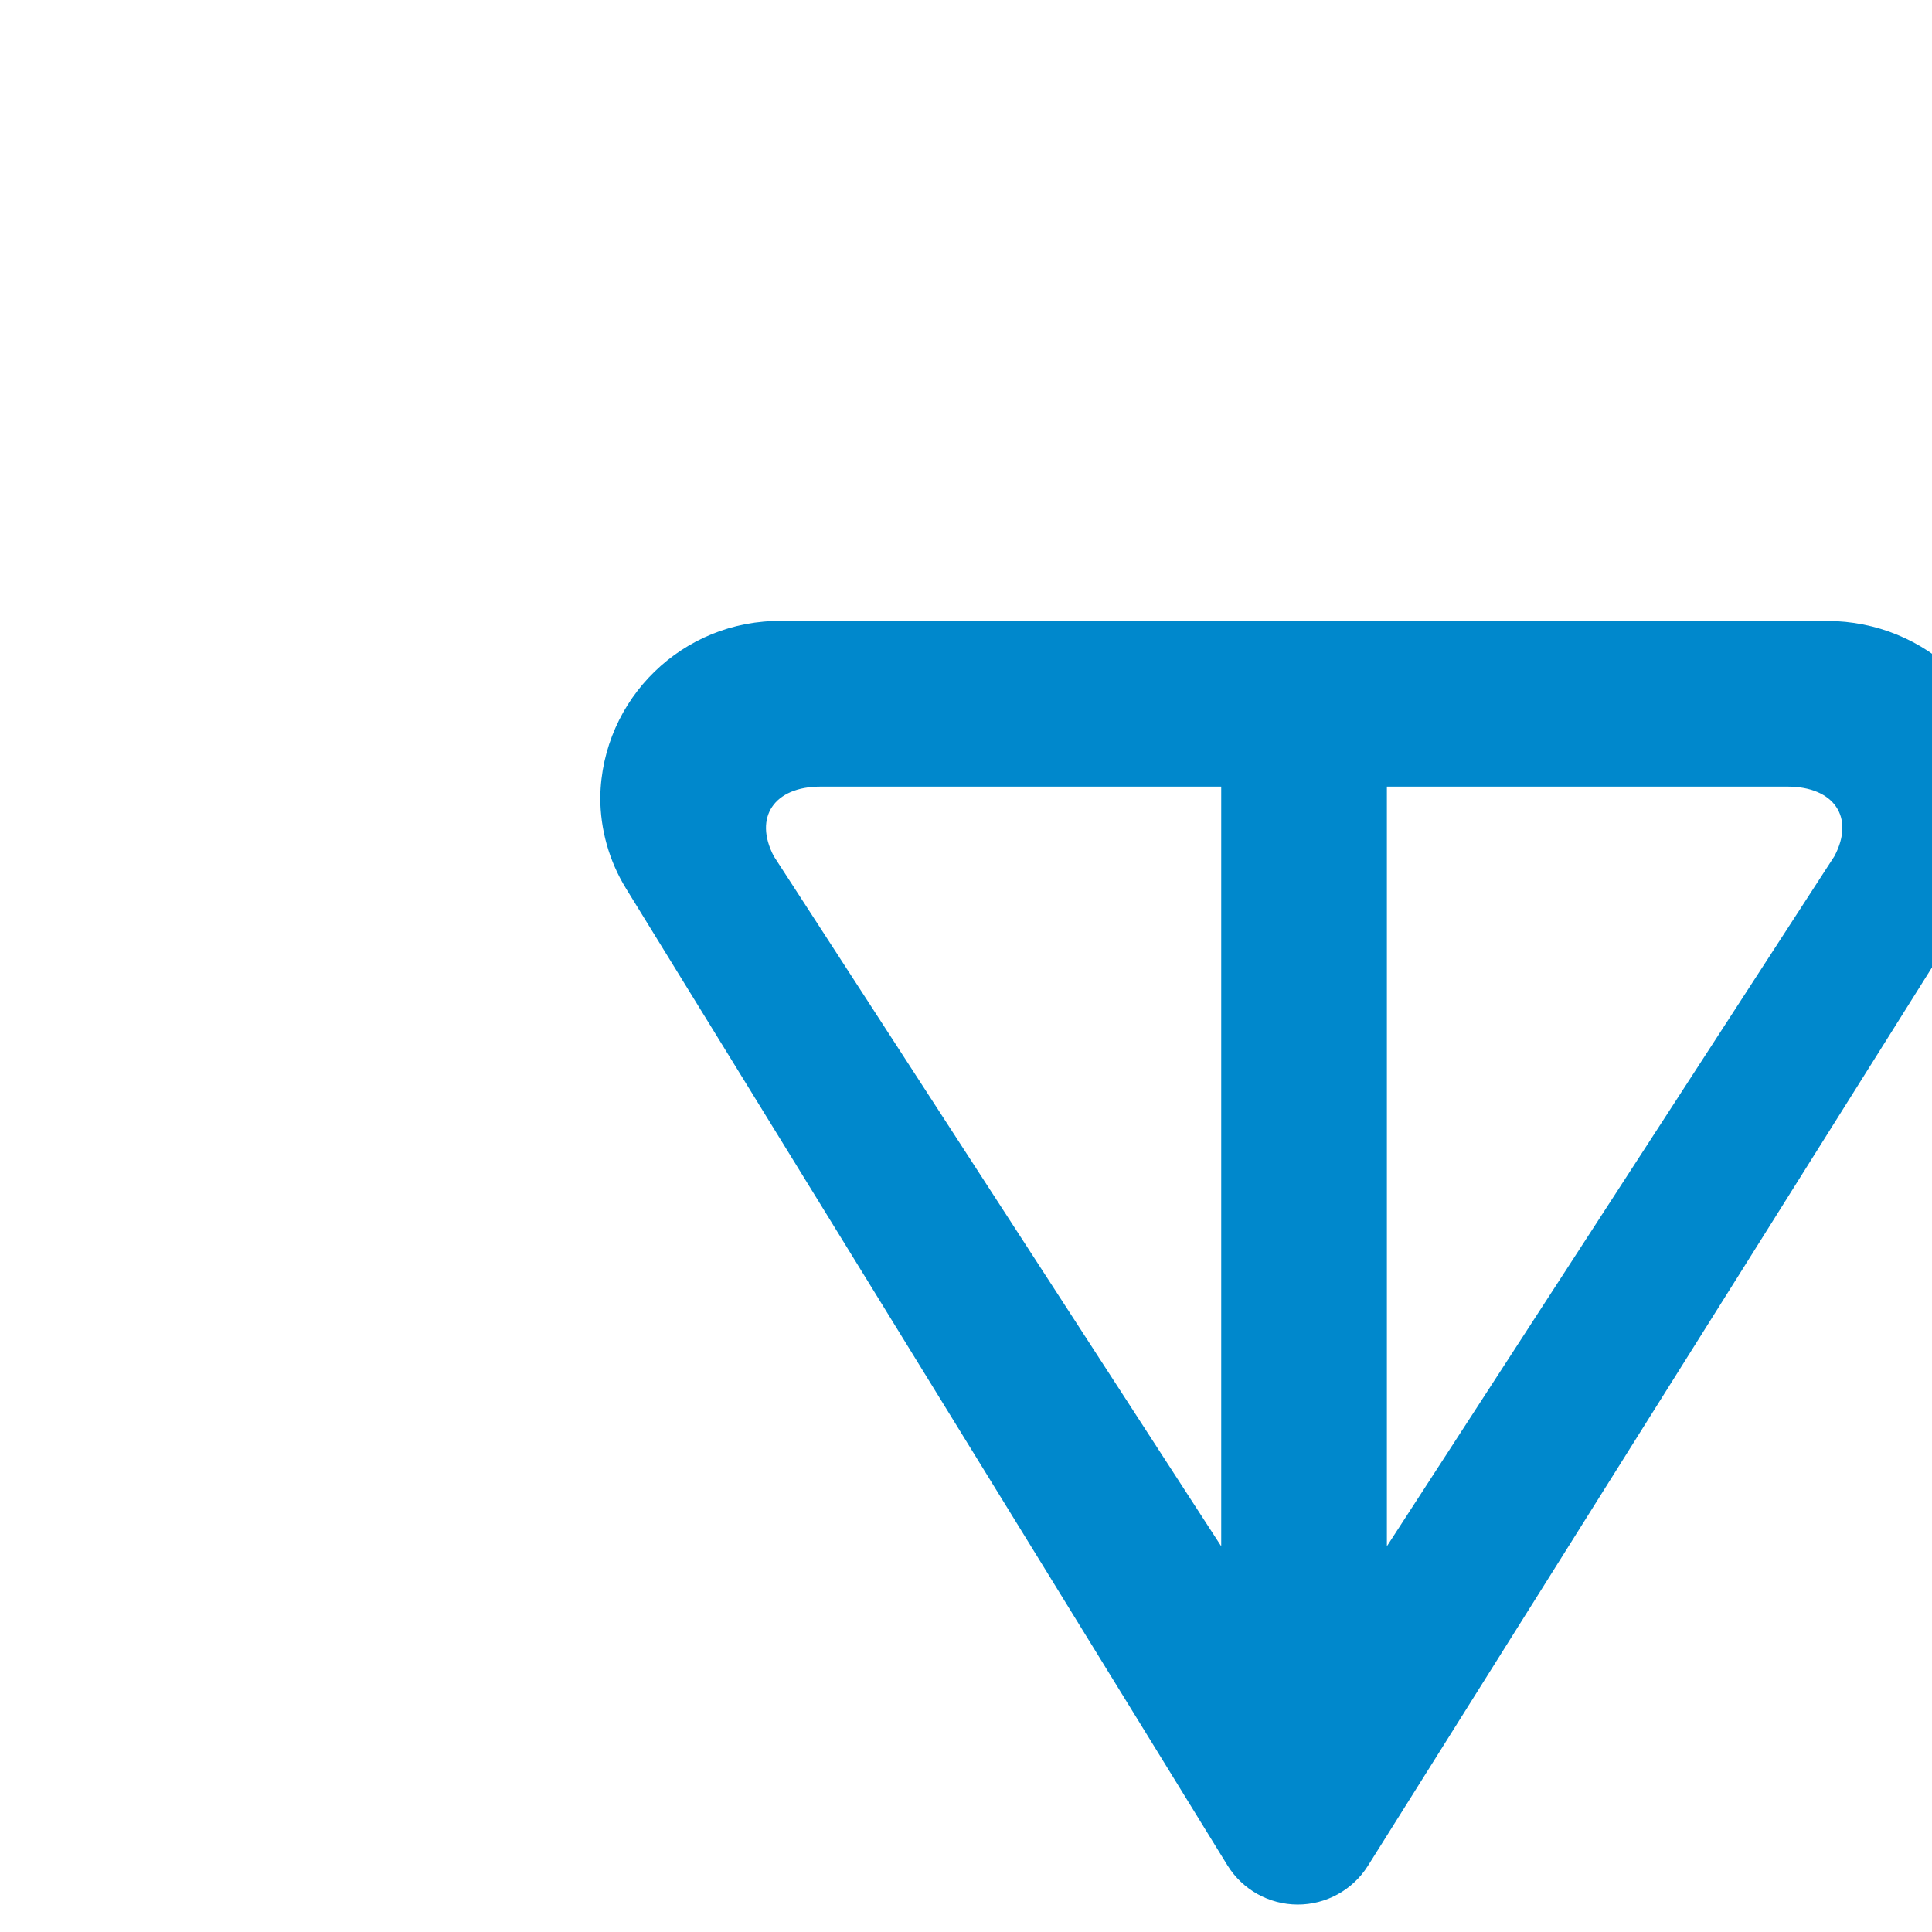
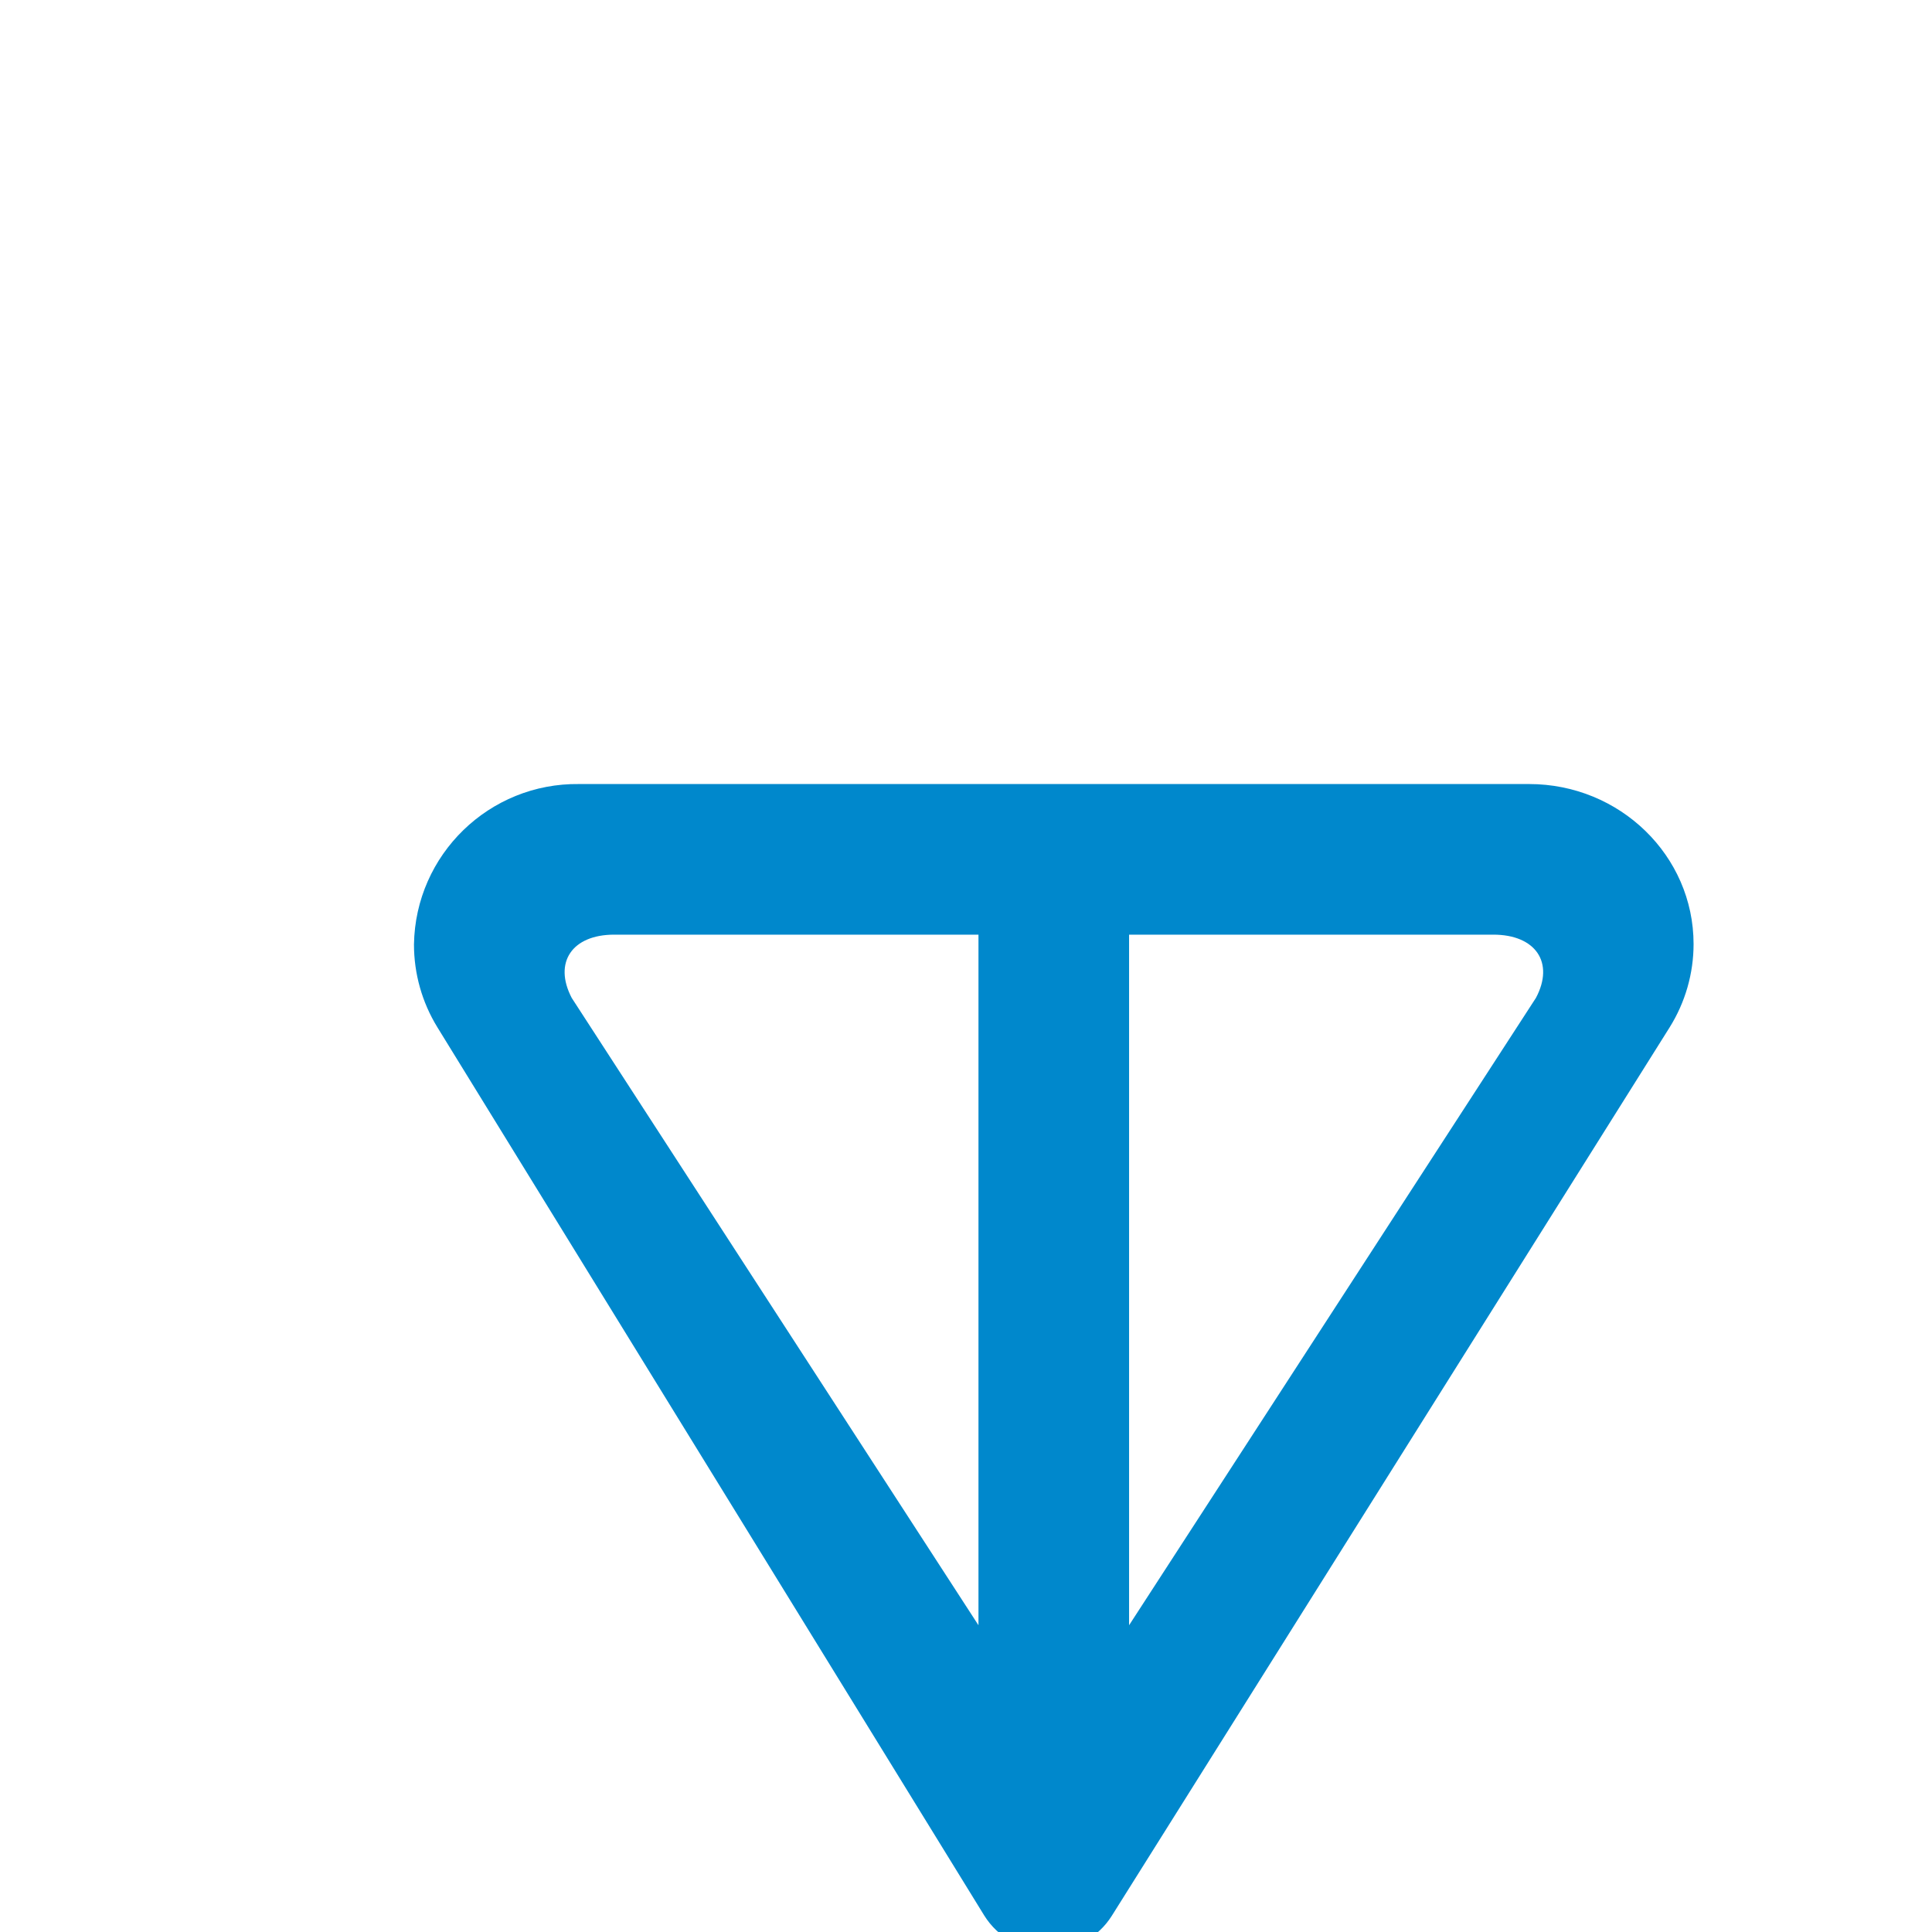
- <svg xmlns="http://www.w3.org/2000/svg" width="200" height="200" viewBox="0 0 17 20">
+ <svg xmlns="http://www.w3.org/2000/svg" width="200" height="200" viewBox="0 0 22 17">
  <path fill="#08C" d="M19.011 9.201L12.66 19.316a.857.857 0 0 1-1.453-.005L4.98 9.197a1.8 1.8 0 0 1-.266-.943a1.856 1.856 0 0 1 1.881-1.826h10.817c1.033 0 1.873.815 1.873 1.822c0 .334-.094.664-.274.951M6.51 8.863l4.632 7.144V8.143H6.994c-.48 0-.694.317-.484.72m6.347 7.144l4.633-7.144c.214-.403-.005-.72-.485-.72h-4.148z" />
</svg>
